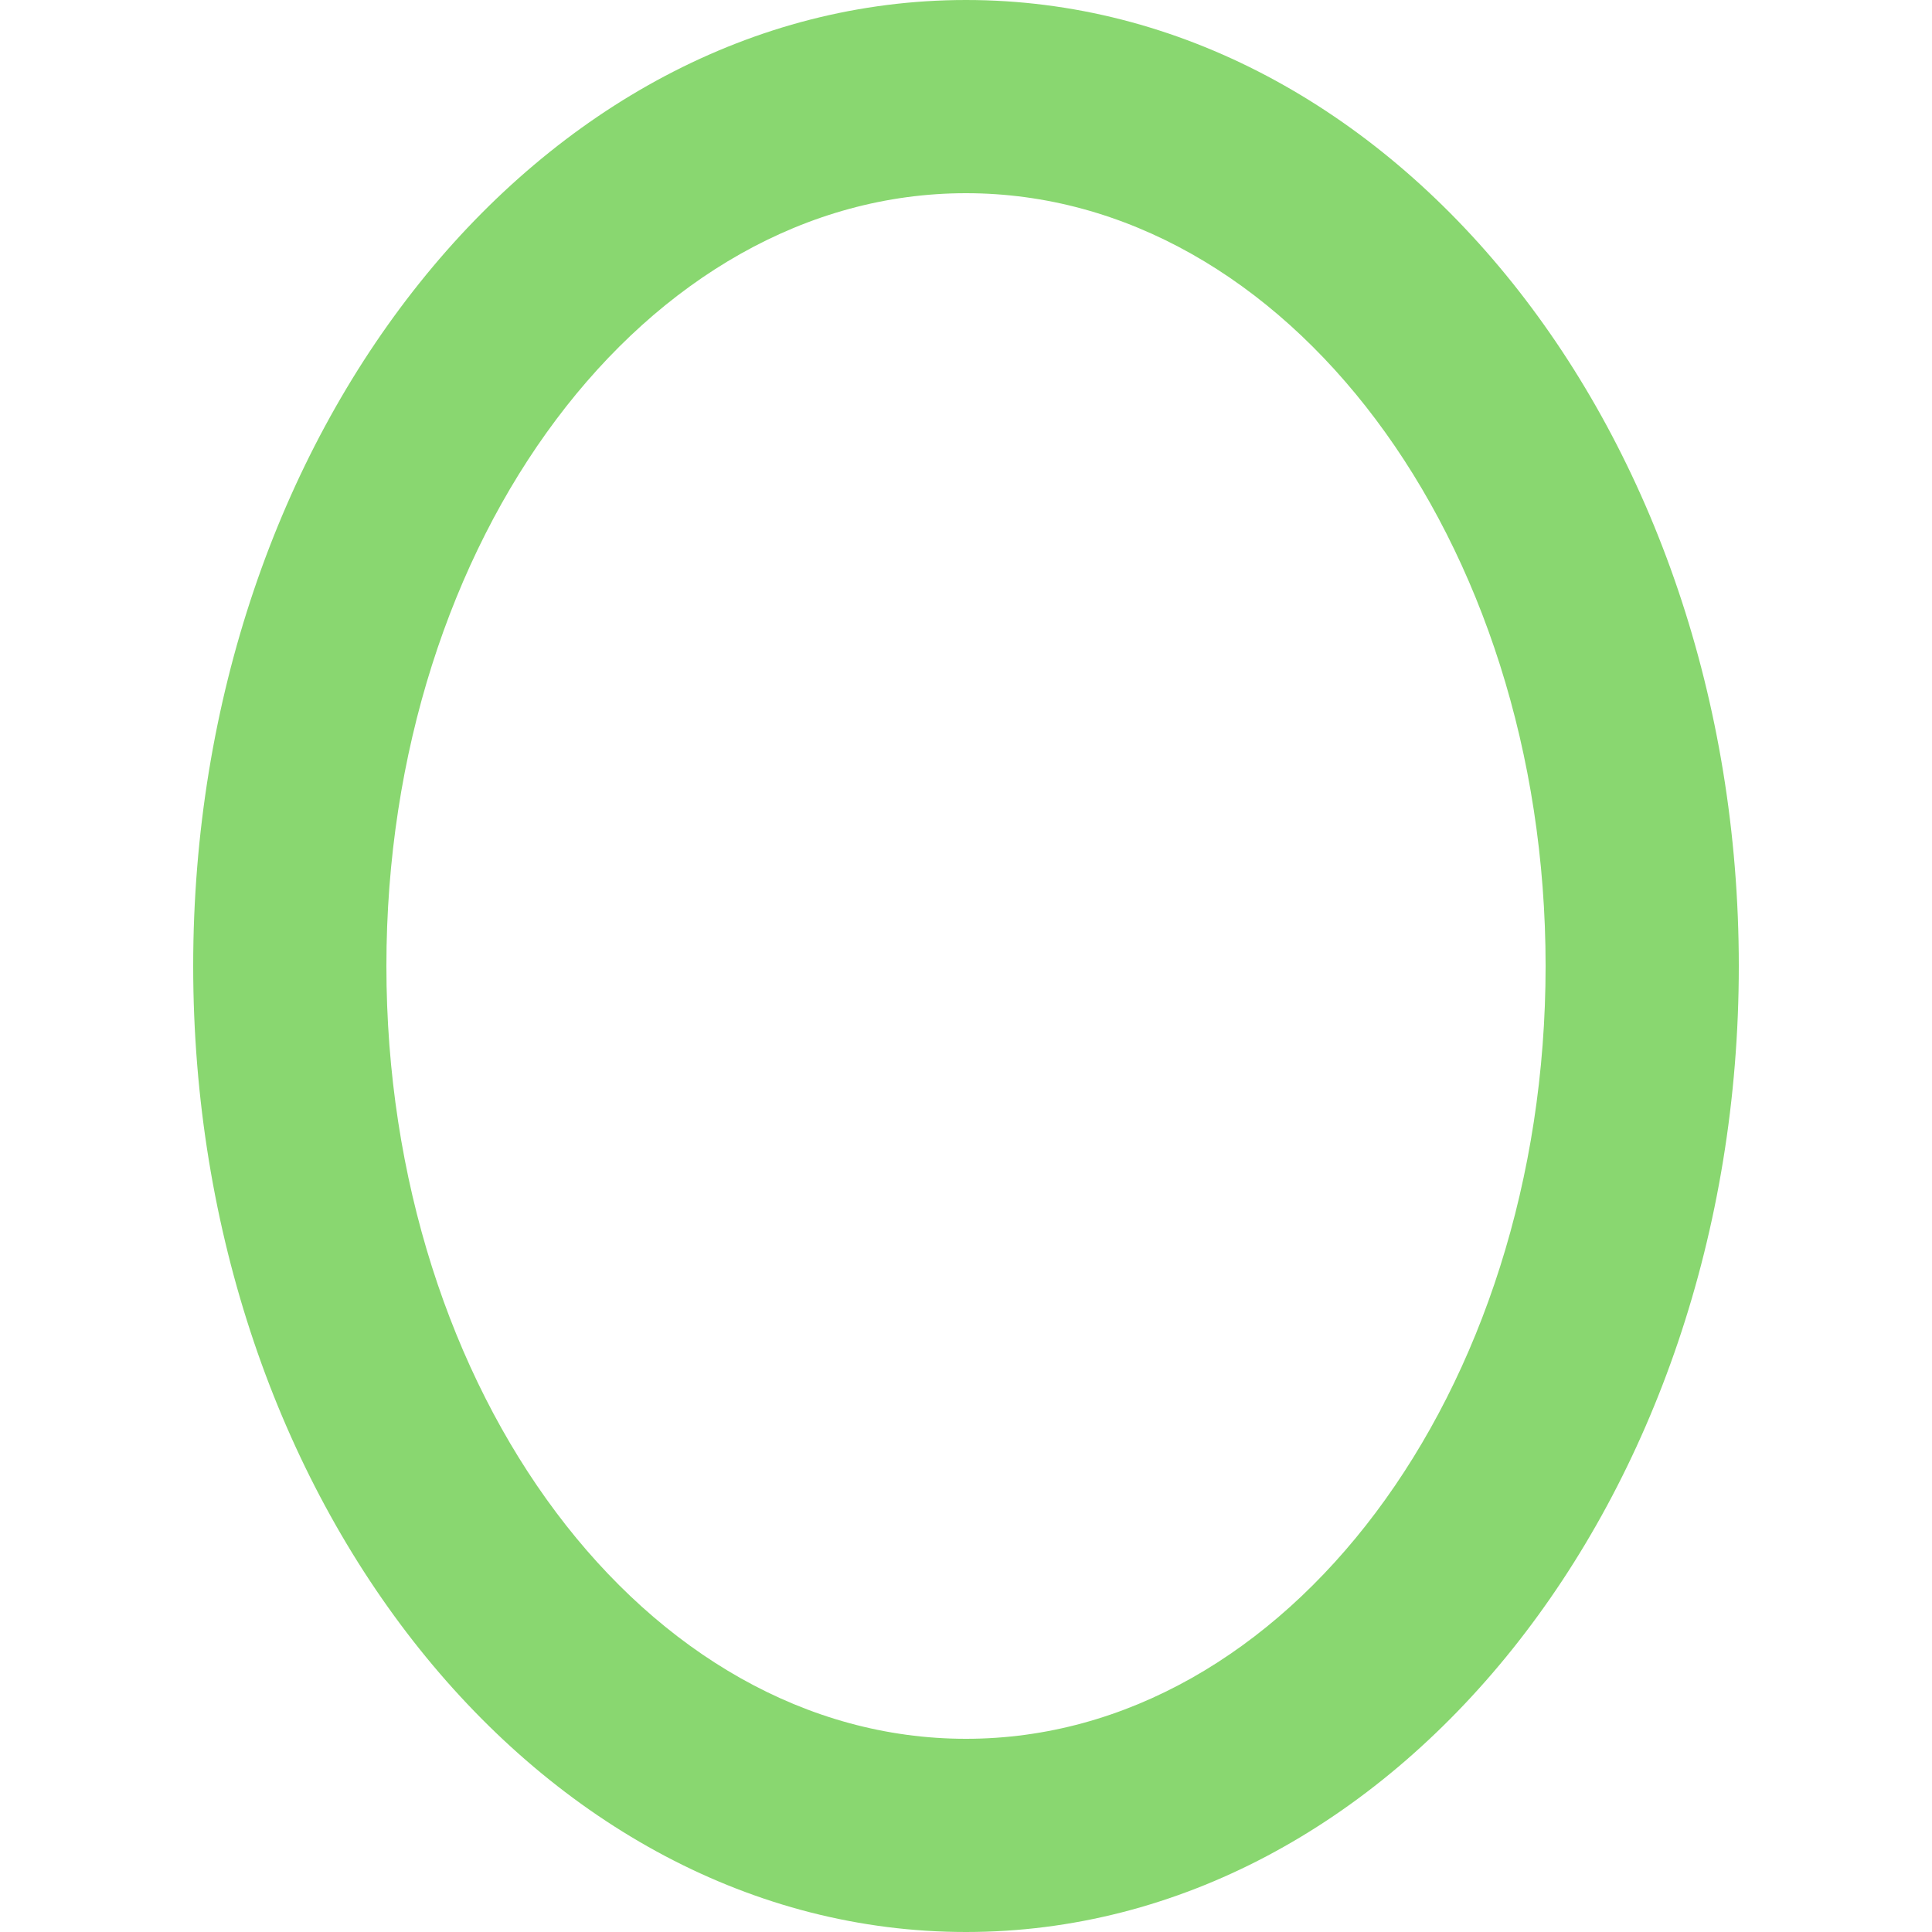
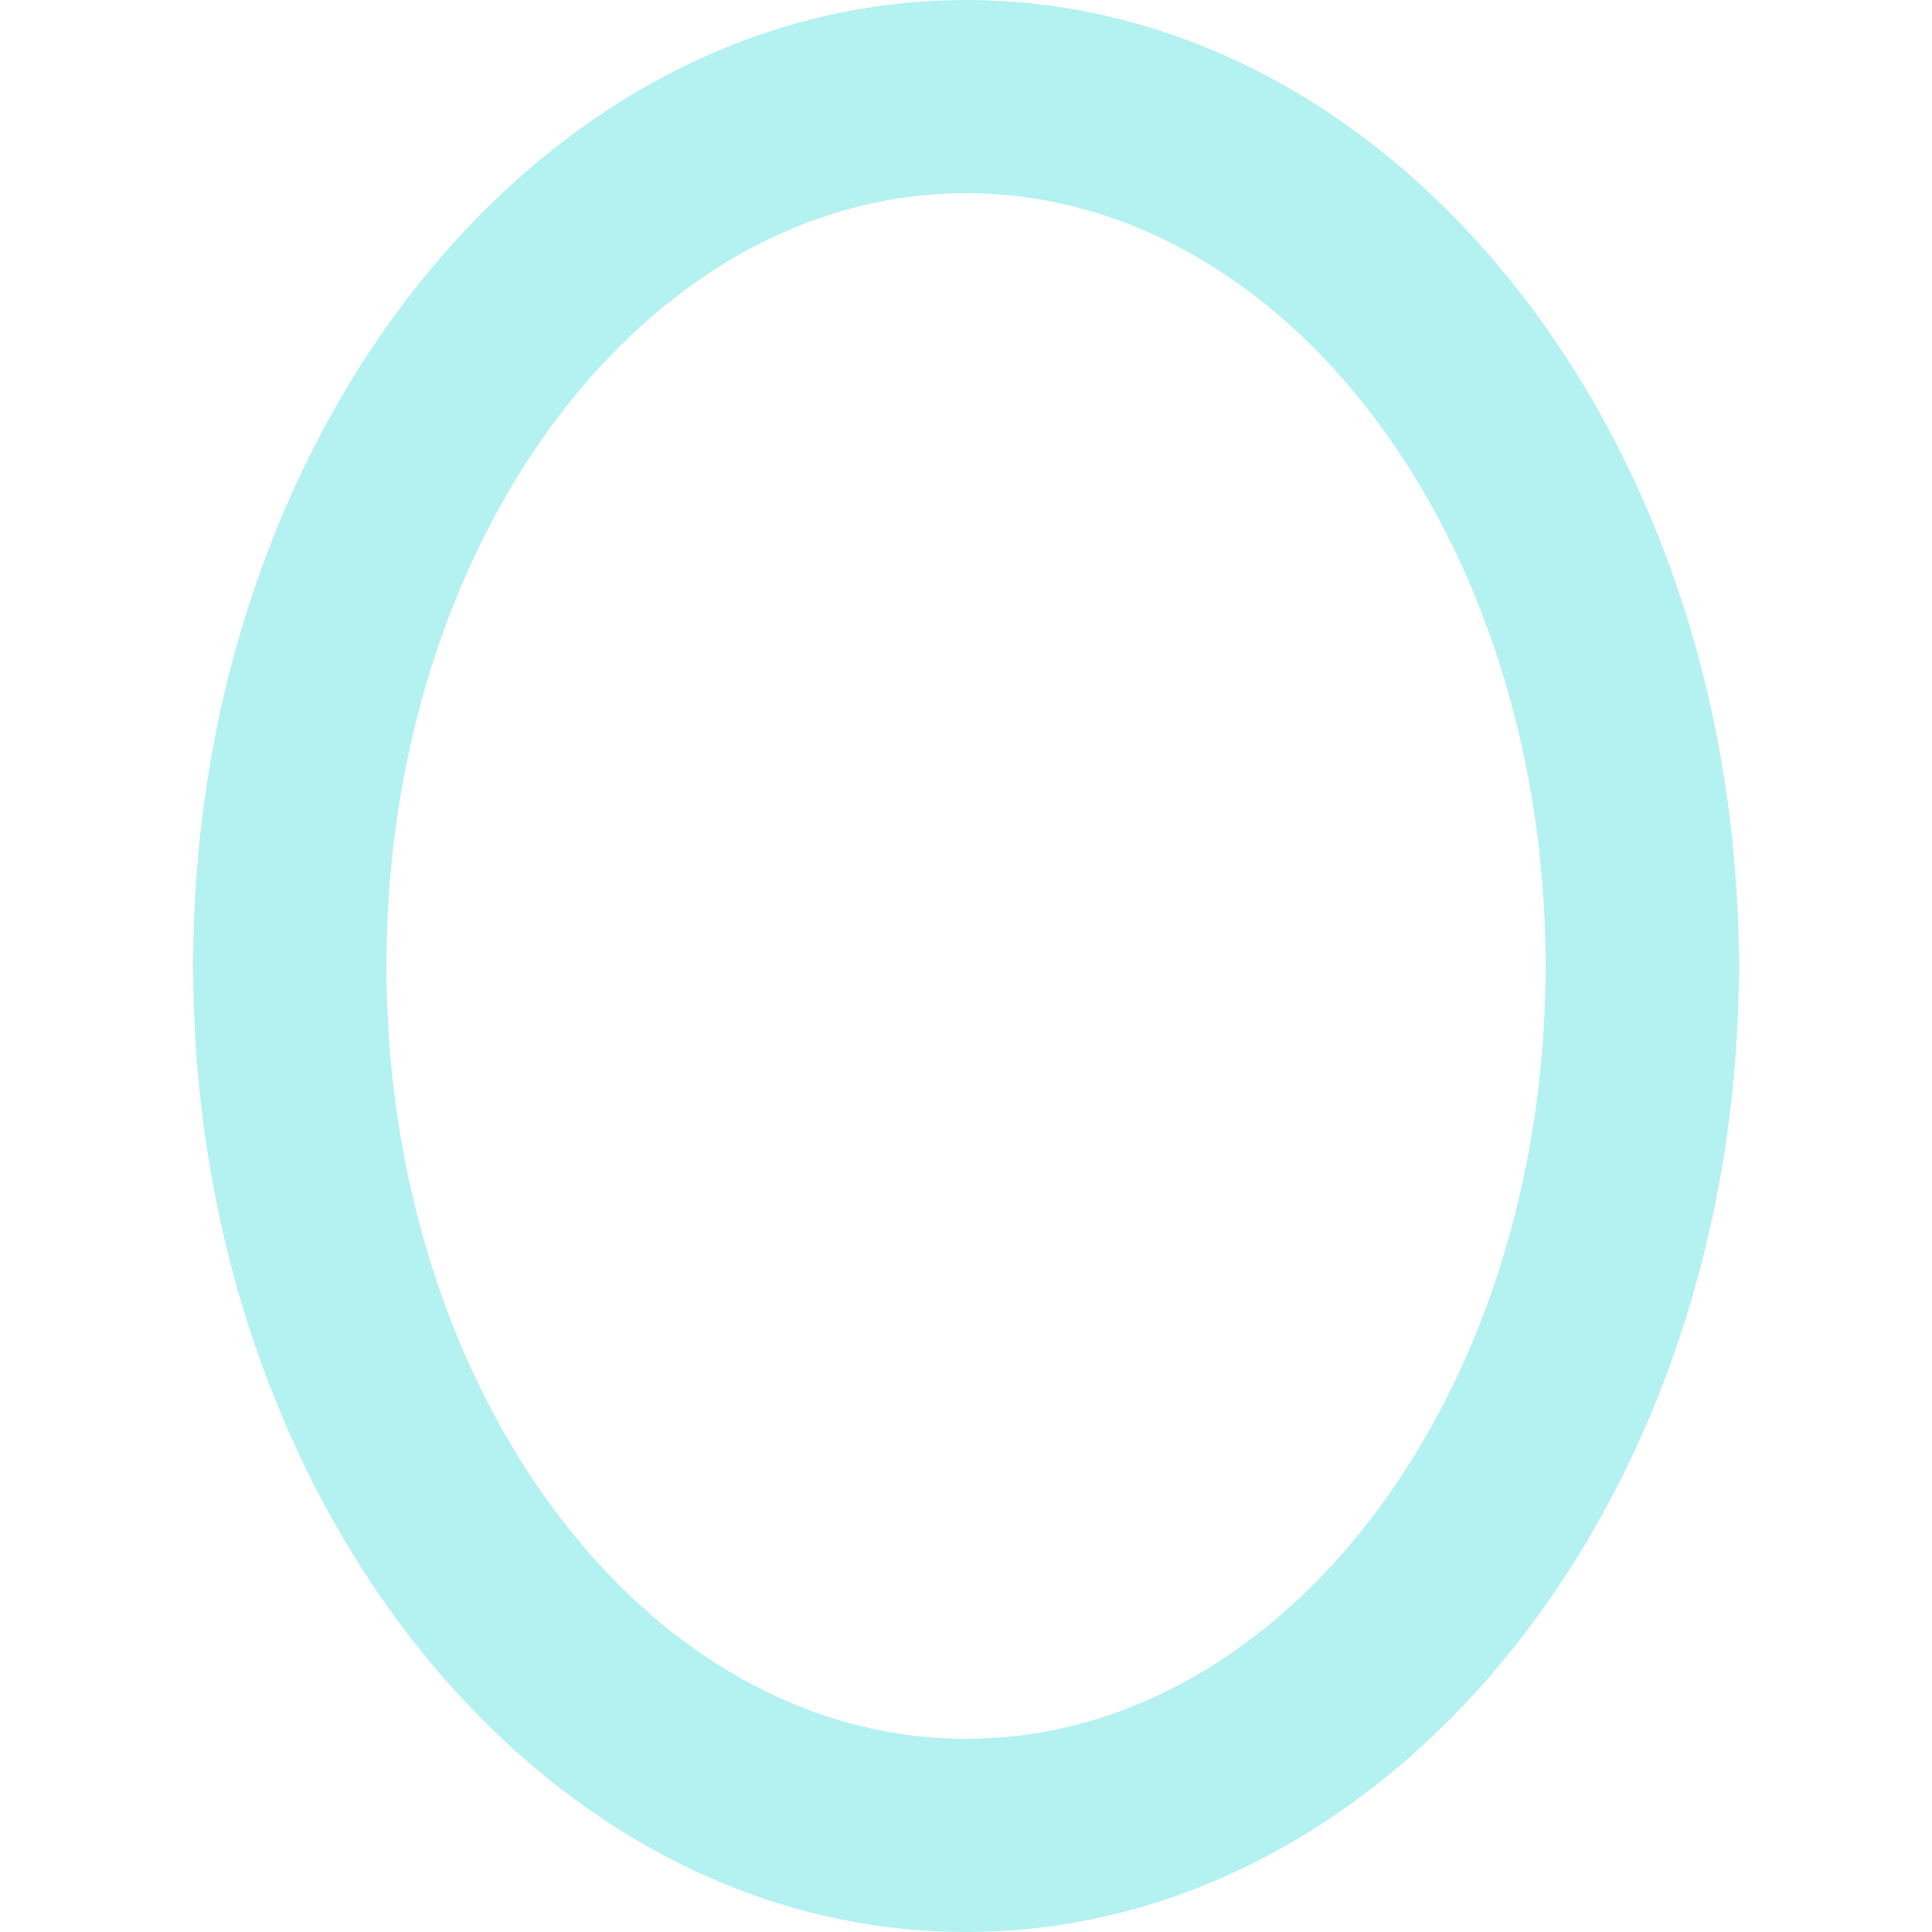
<svg xmlns="http://www.w3.org/2000/svg" viewBox="0 0 100 100">
-   <path fill="#89d770" d="     M50 0     a40 50 0 0 0 0 100     v-10     a30 40 0 0 1 0 -80     a30 40 0 0 1 0 80     v10     a40 50 0 0 0 0 -100     z   " />
+   <path fill="#B4F1F1" d="     M50 0     a40 50 0 0 0 0 100     v-10     a30 40 0 0 1 0 -80     a30 40 0 0 1 0 80     v10     a40 50 0 0 0 0 -100     z   " />
</svg>
